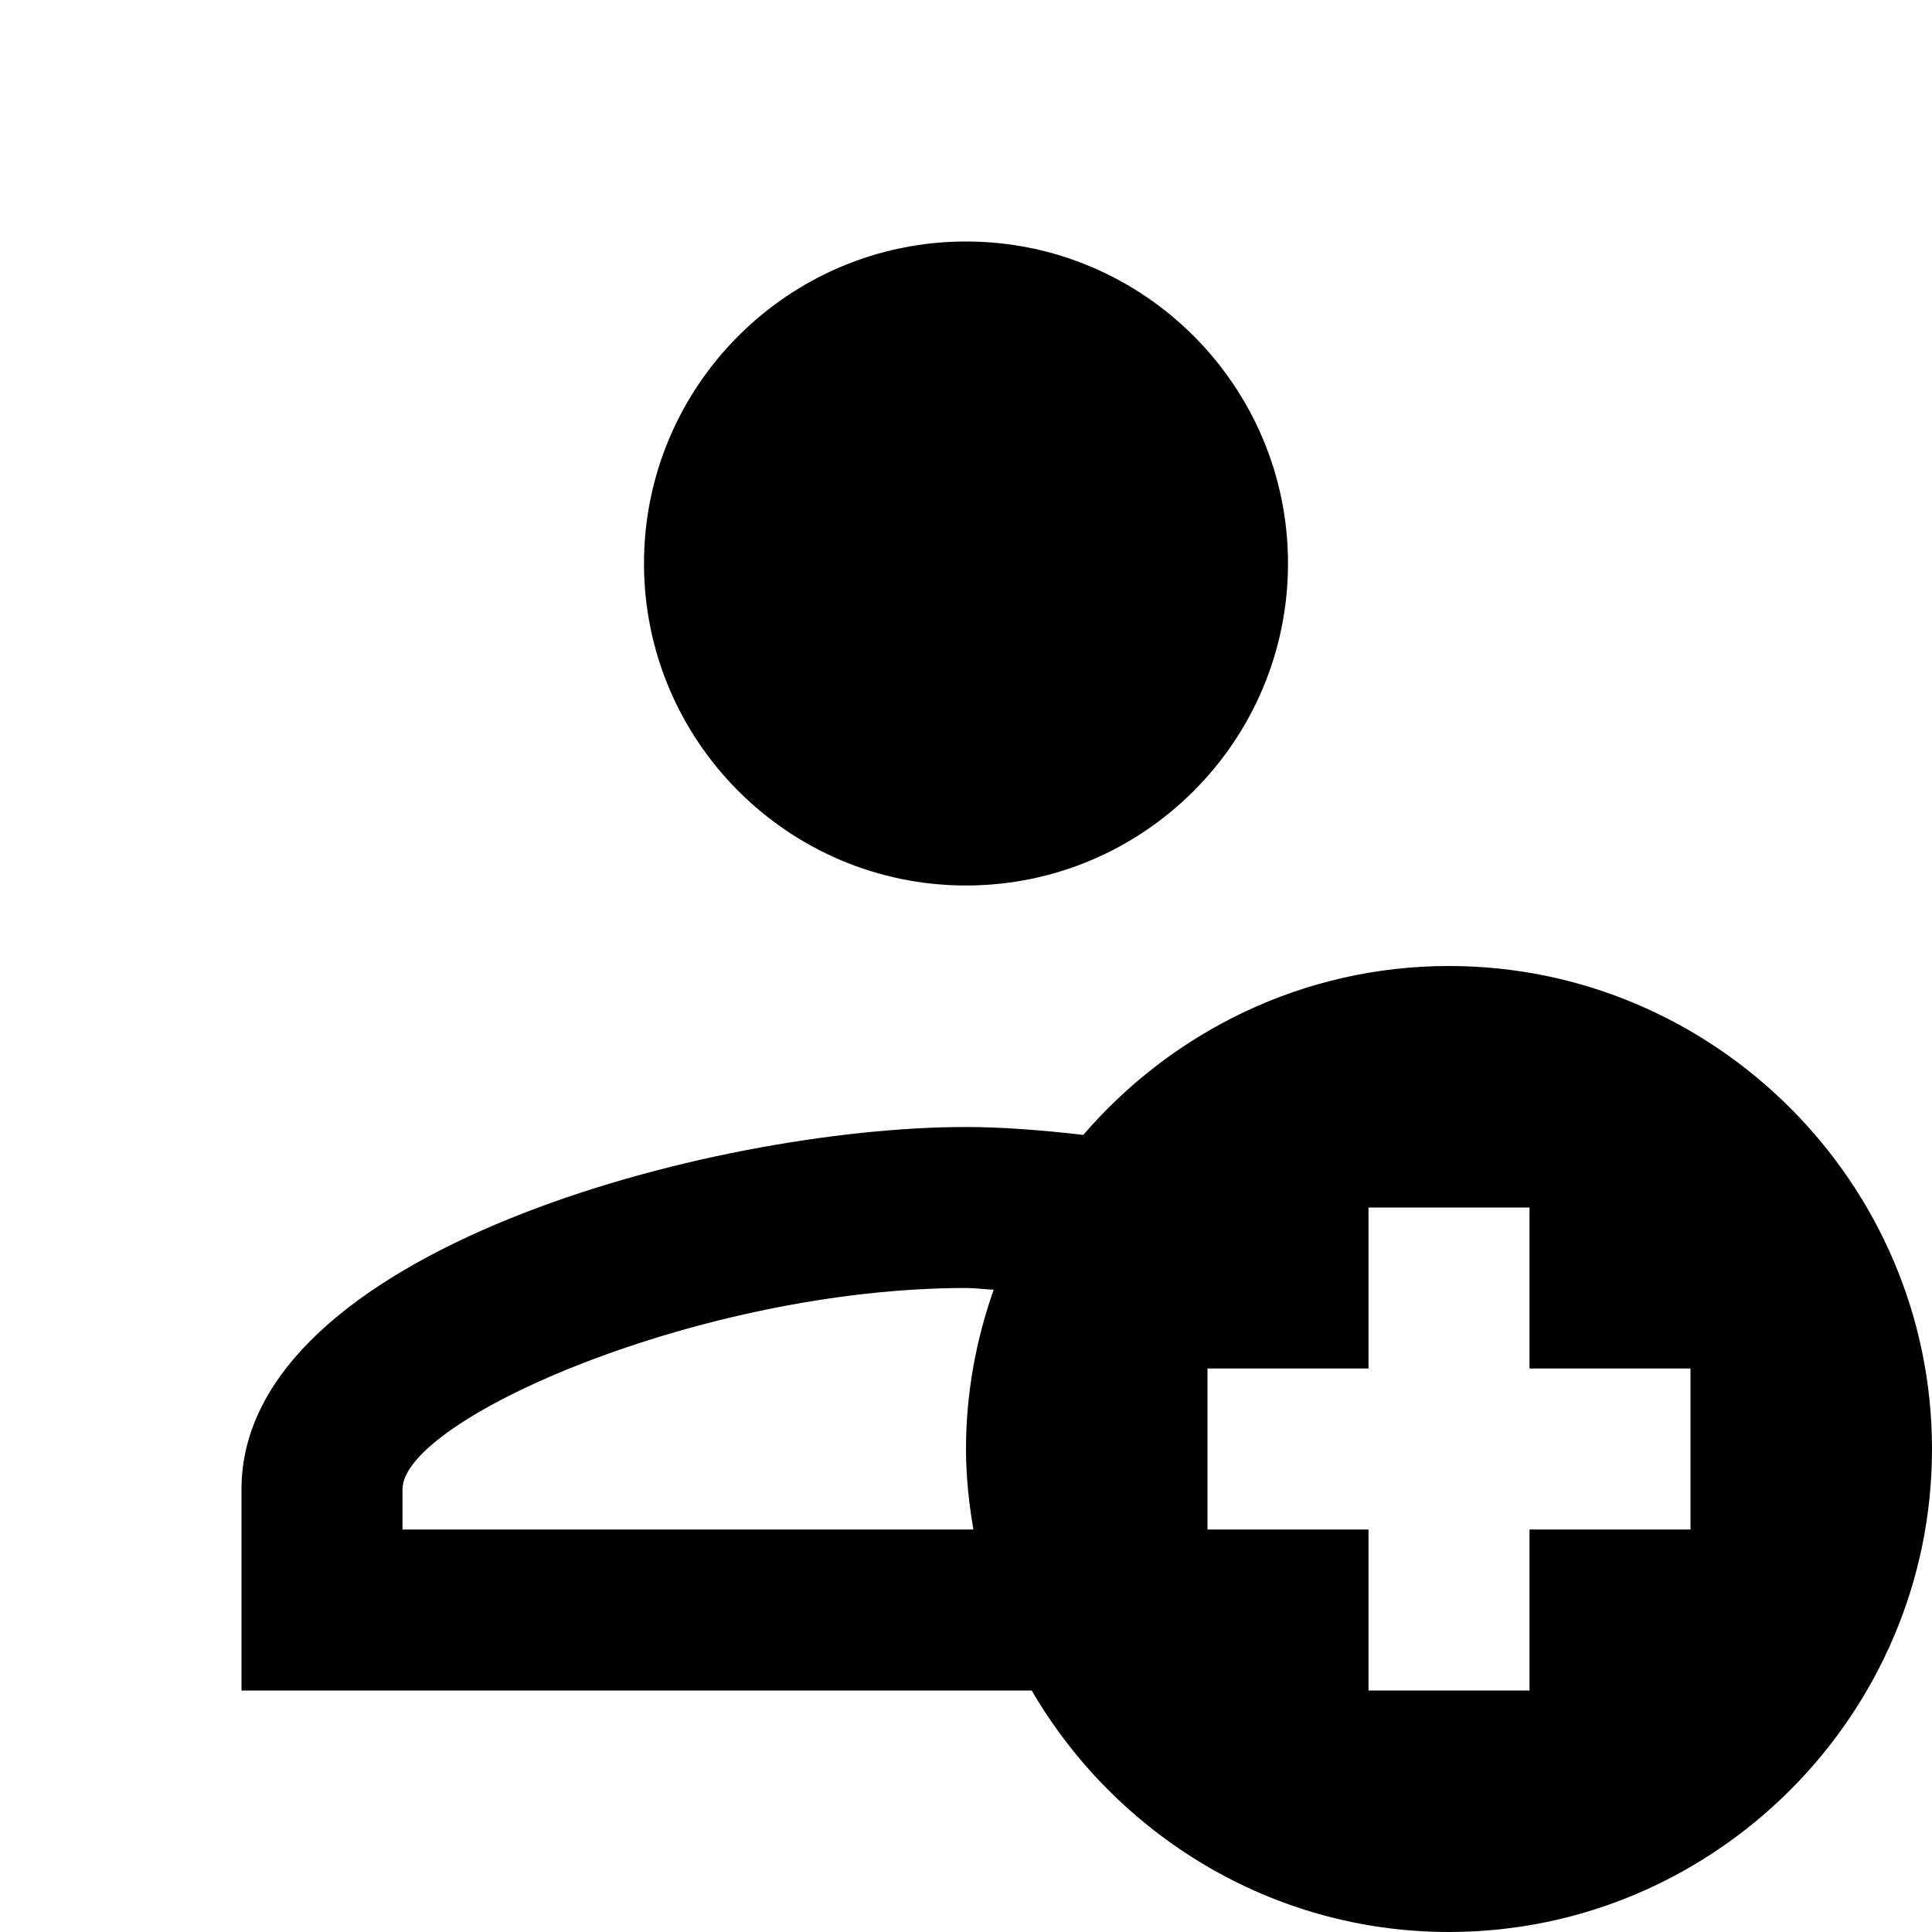
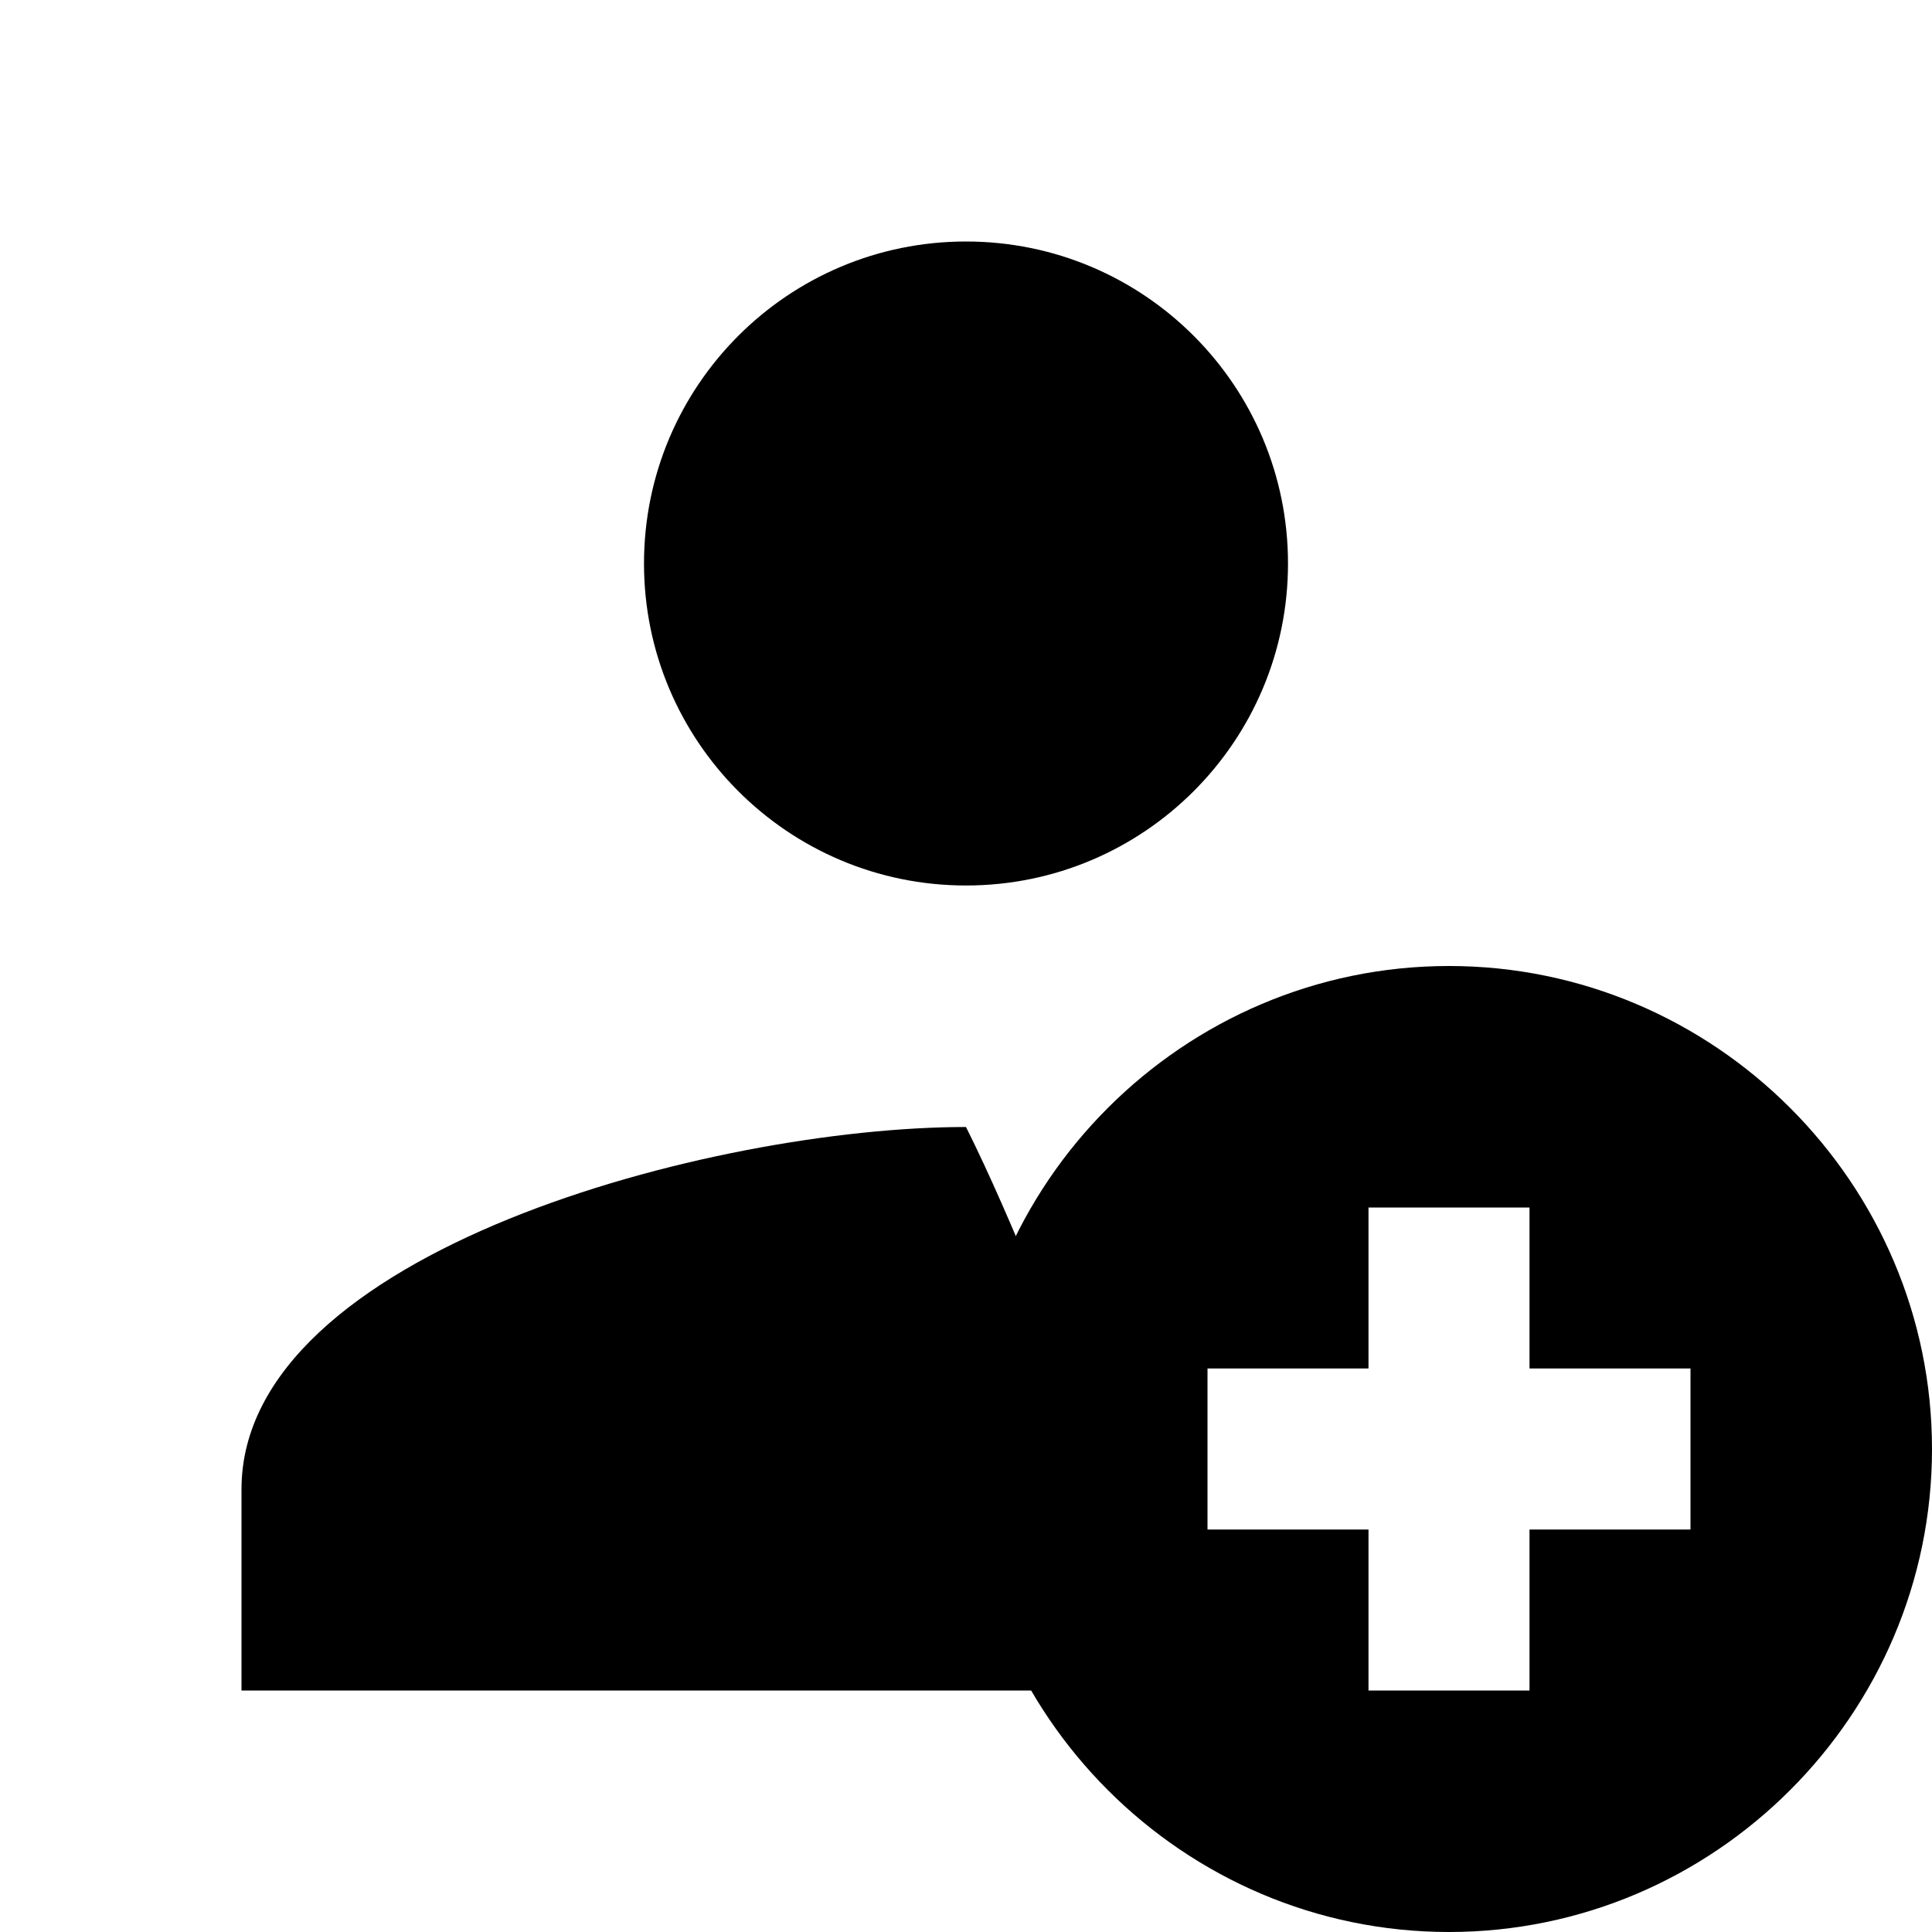
<svg xmlns="http://www.w3.org/2000/svg" viewBox="0 0 24 24" width="24px" height="24px">
-   <path d="M 12 3 C 9.794 3 8 4.794 8 7 C 8 9.206 9.794 11 12 11 C 14.206 11 16 9.206 16 7 C 16 4.794 14.206 3 12 3 z M 18 12 C 16.188 12 14.56 12.817 13.457 14.098 C 12.937 14.038 12.438 14 12 14 C 8.859 14 3 15.545 3 18.5 L 3 21 L 12.816 21 C 13.858 22.788 15.793 24 18 24 C 21.3 24 24 21.3 24 18 C 24 14.7 21.3 12 18 12 z M 17 15 L 19 15 L 19 17 L 21 17 L 21 19 L 19 19 L 19 21 L 17 21 L 17 19 L 15 19 L 15 17 L 17 17 L 17 15 z M 12 16 C 12.113 16 12.23 16.017 12.344 16.021 C 12.125 16.642 12 17.307 12 18 C 12 18.341 12.036 18.674 12.092 19 L 5 19 L 5 18.5 C 5 17.631 8.708 16 12 16 z" />
+   <circle cx="12" cy="7" r="4" fill="black" />
+   <path d="M 12 14 C 8.859 14 3 15.545 3 18.5 L 3 21 L 13 21 C 13 20 13.2 19 13.8 18.2 C 13.2 16.8 12.6 15.2 12 14 z" fill="black" />
+   <path d="M 18 12 C 21.3 12 24 14.7 24 18 C 24 21.3 21.3 24 18 24 C 14.7 24 12 21.3 12 18 C 12 14.7 14.7 12 18 12 z M 17 15 L 17 17 L 15 17 L 15 19 L 17 19 L 17 21 L 19 21 L 19 19 L 21 19 L 21 17 L 19 17 L 19 15 L 17 15 z" fill="black" />
</svg>
